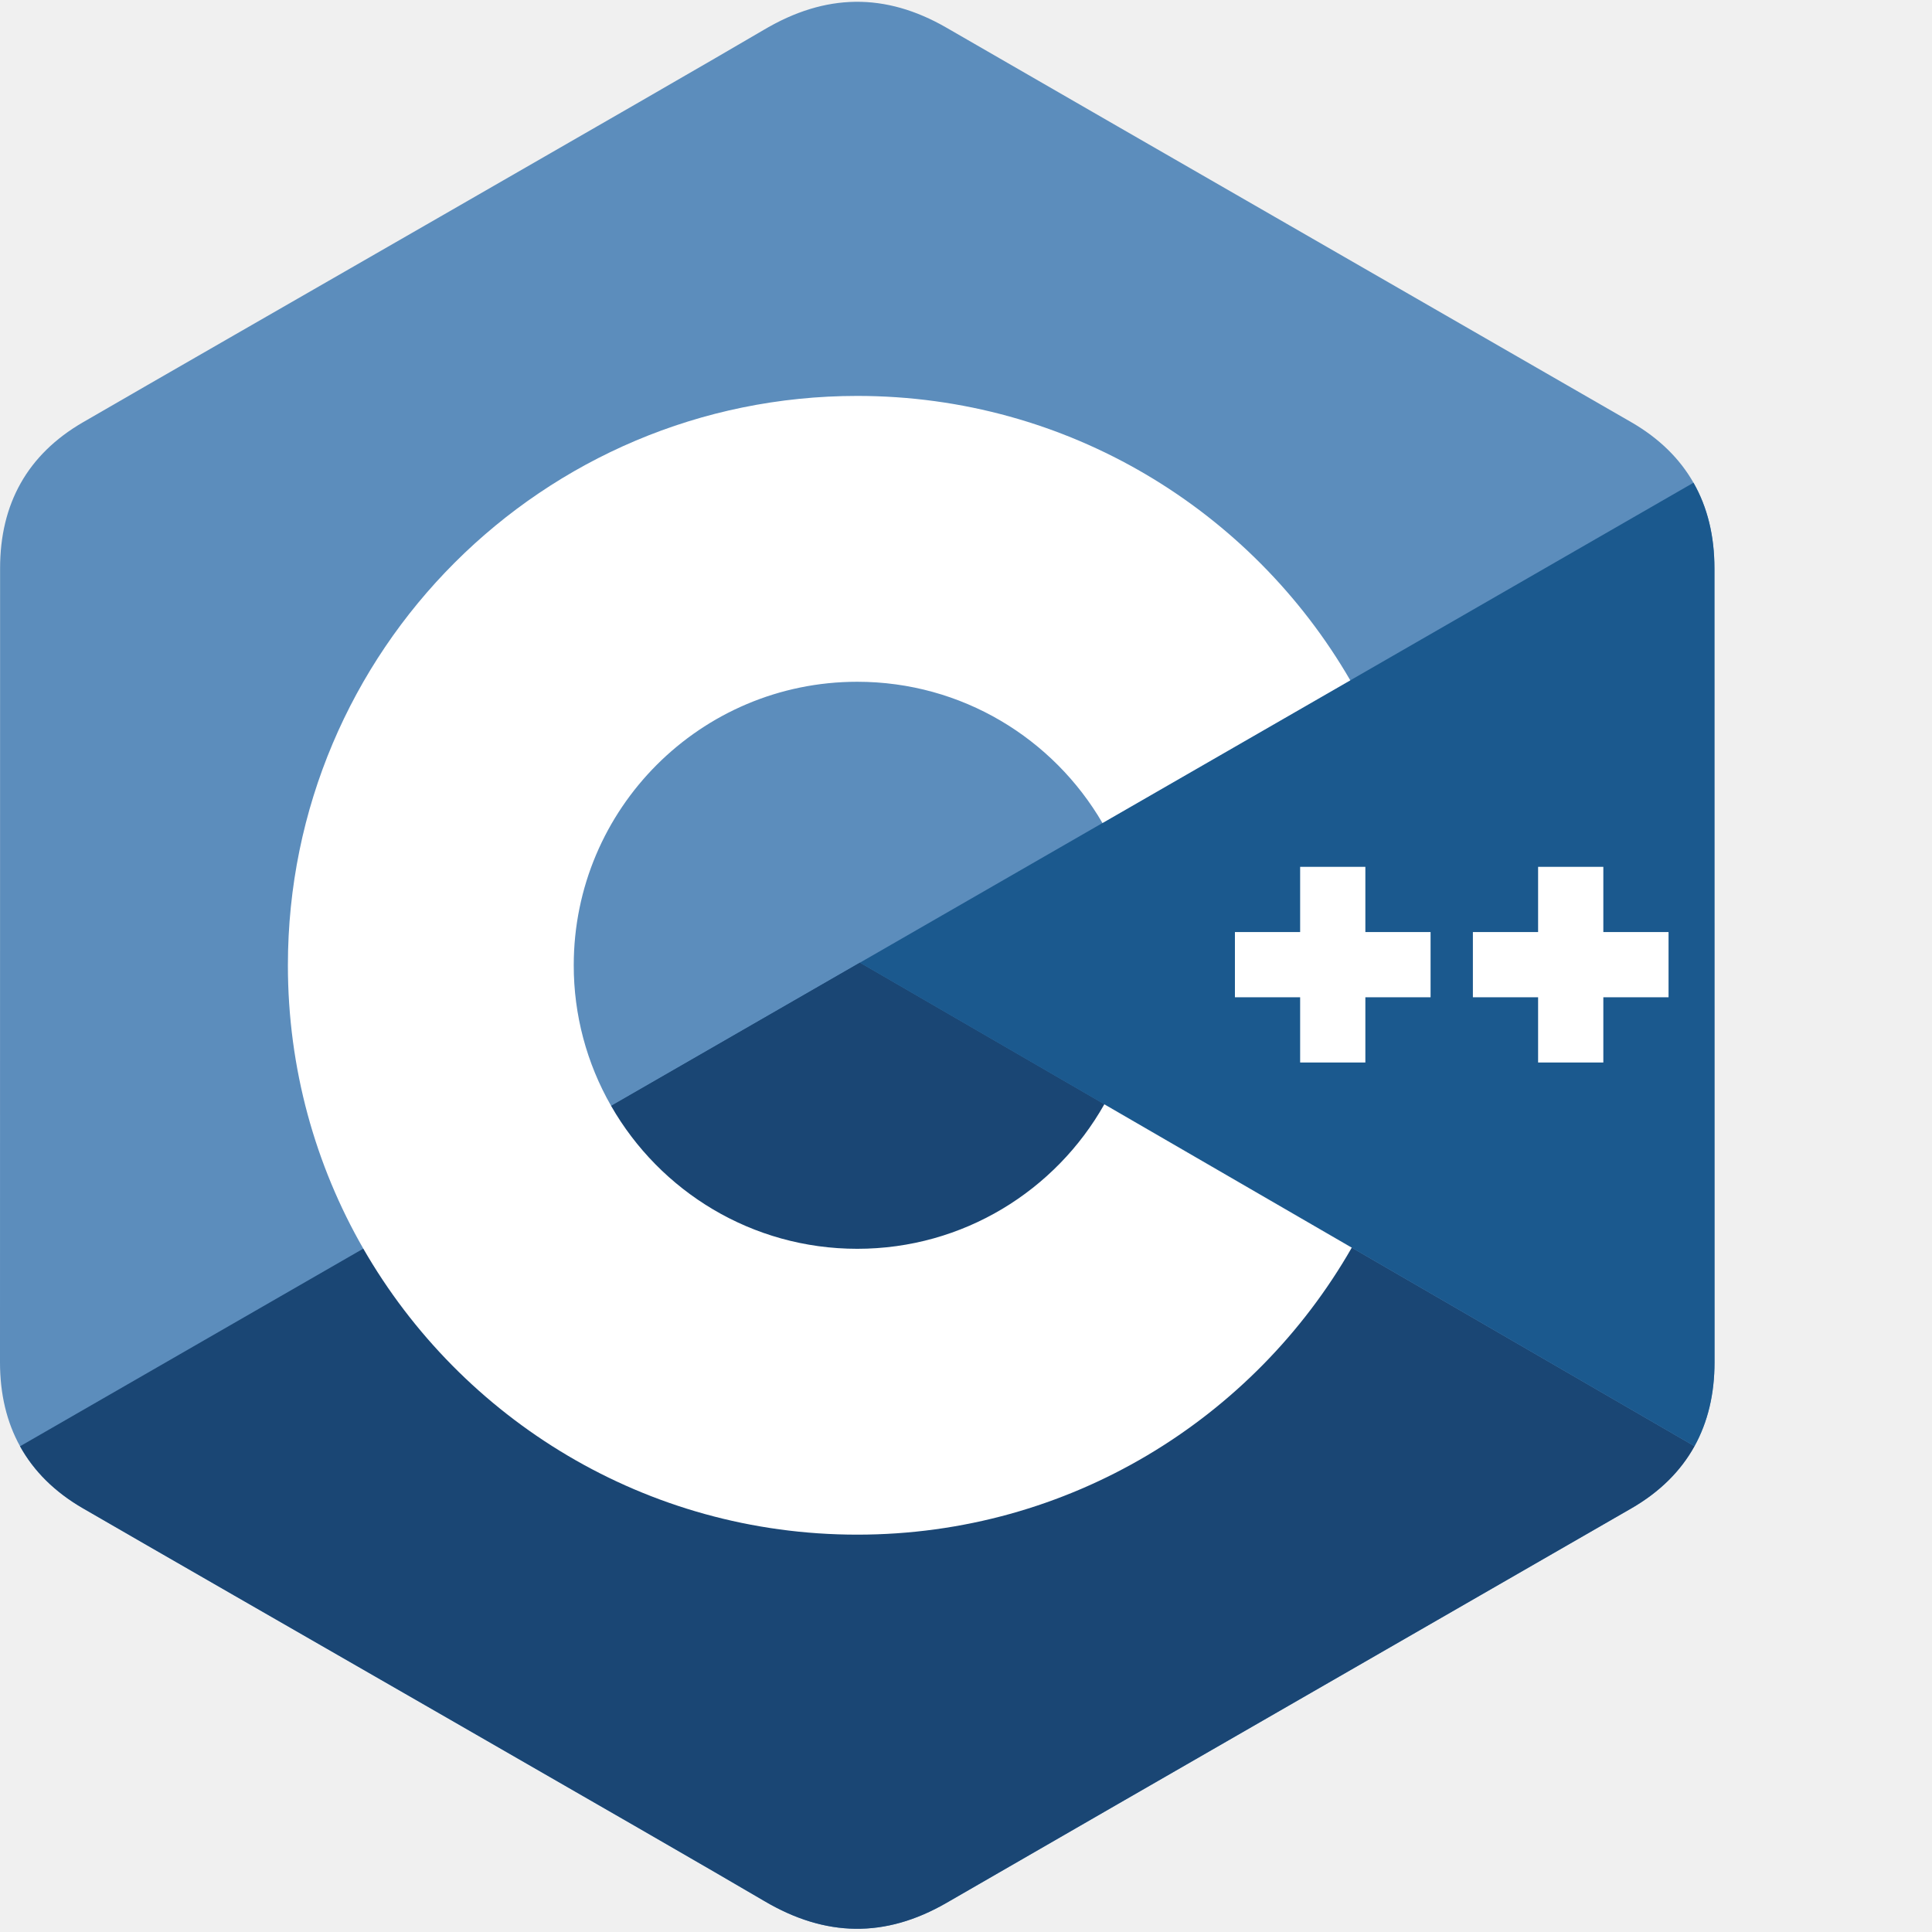
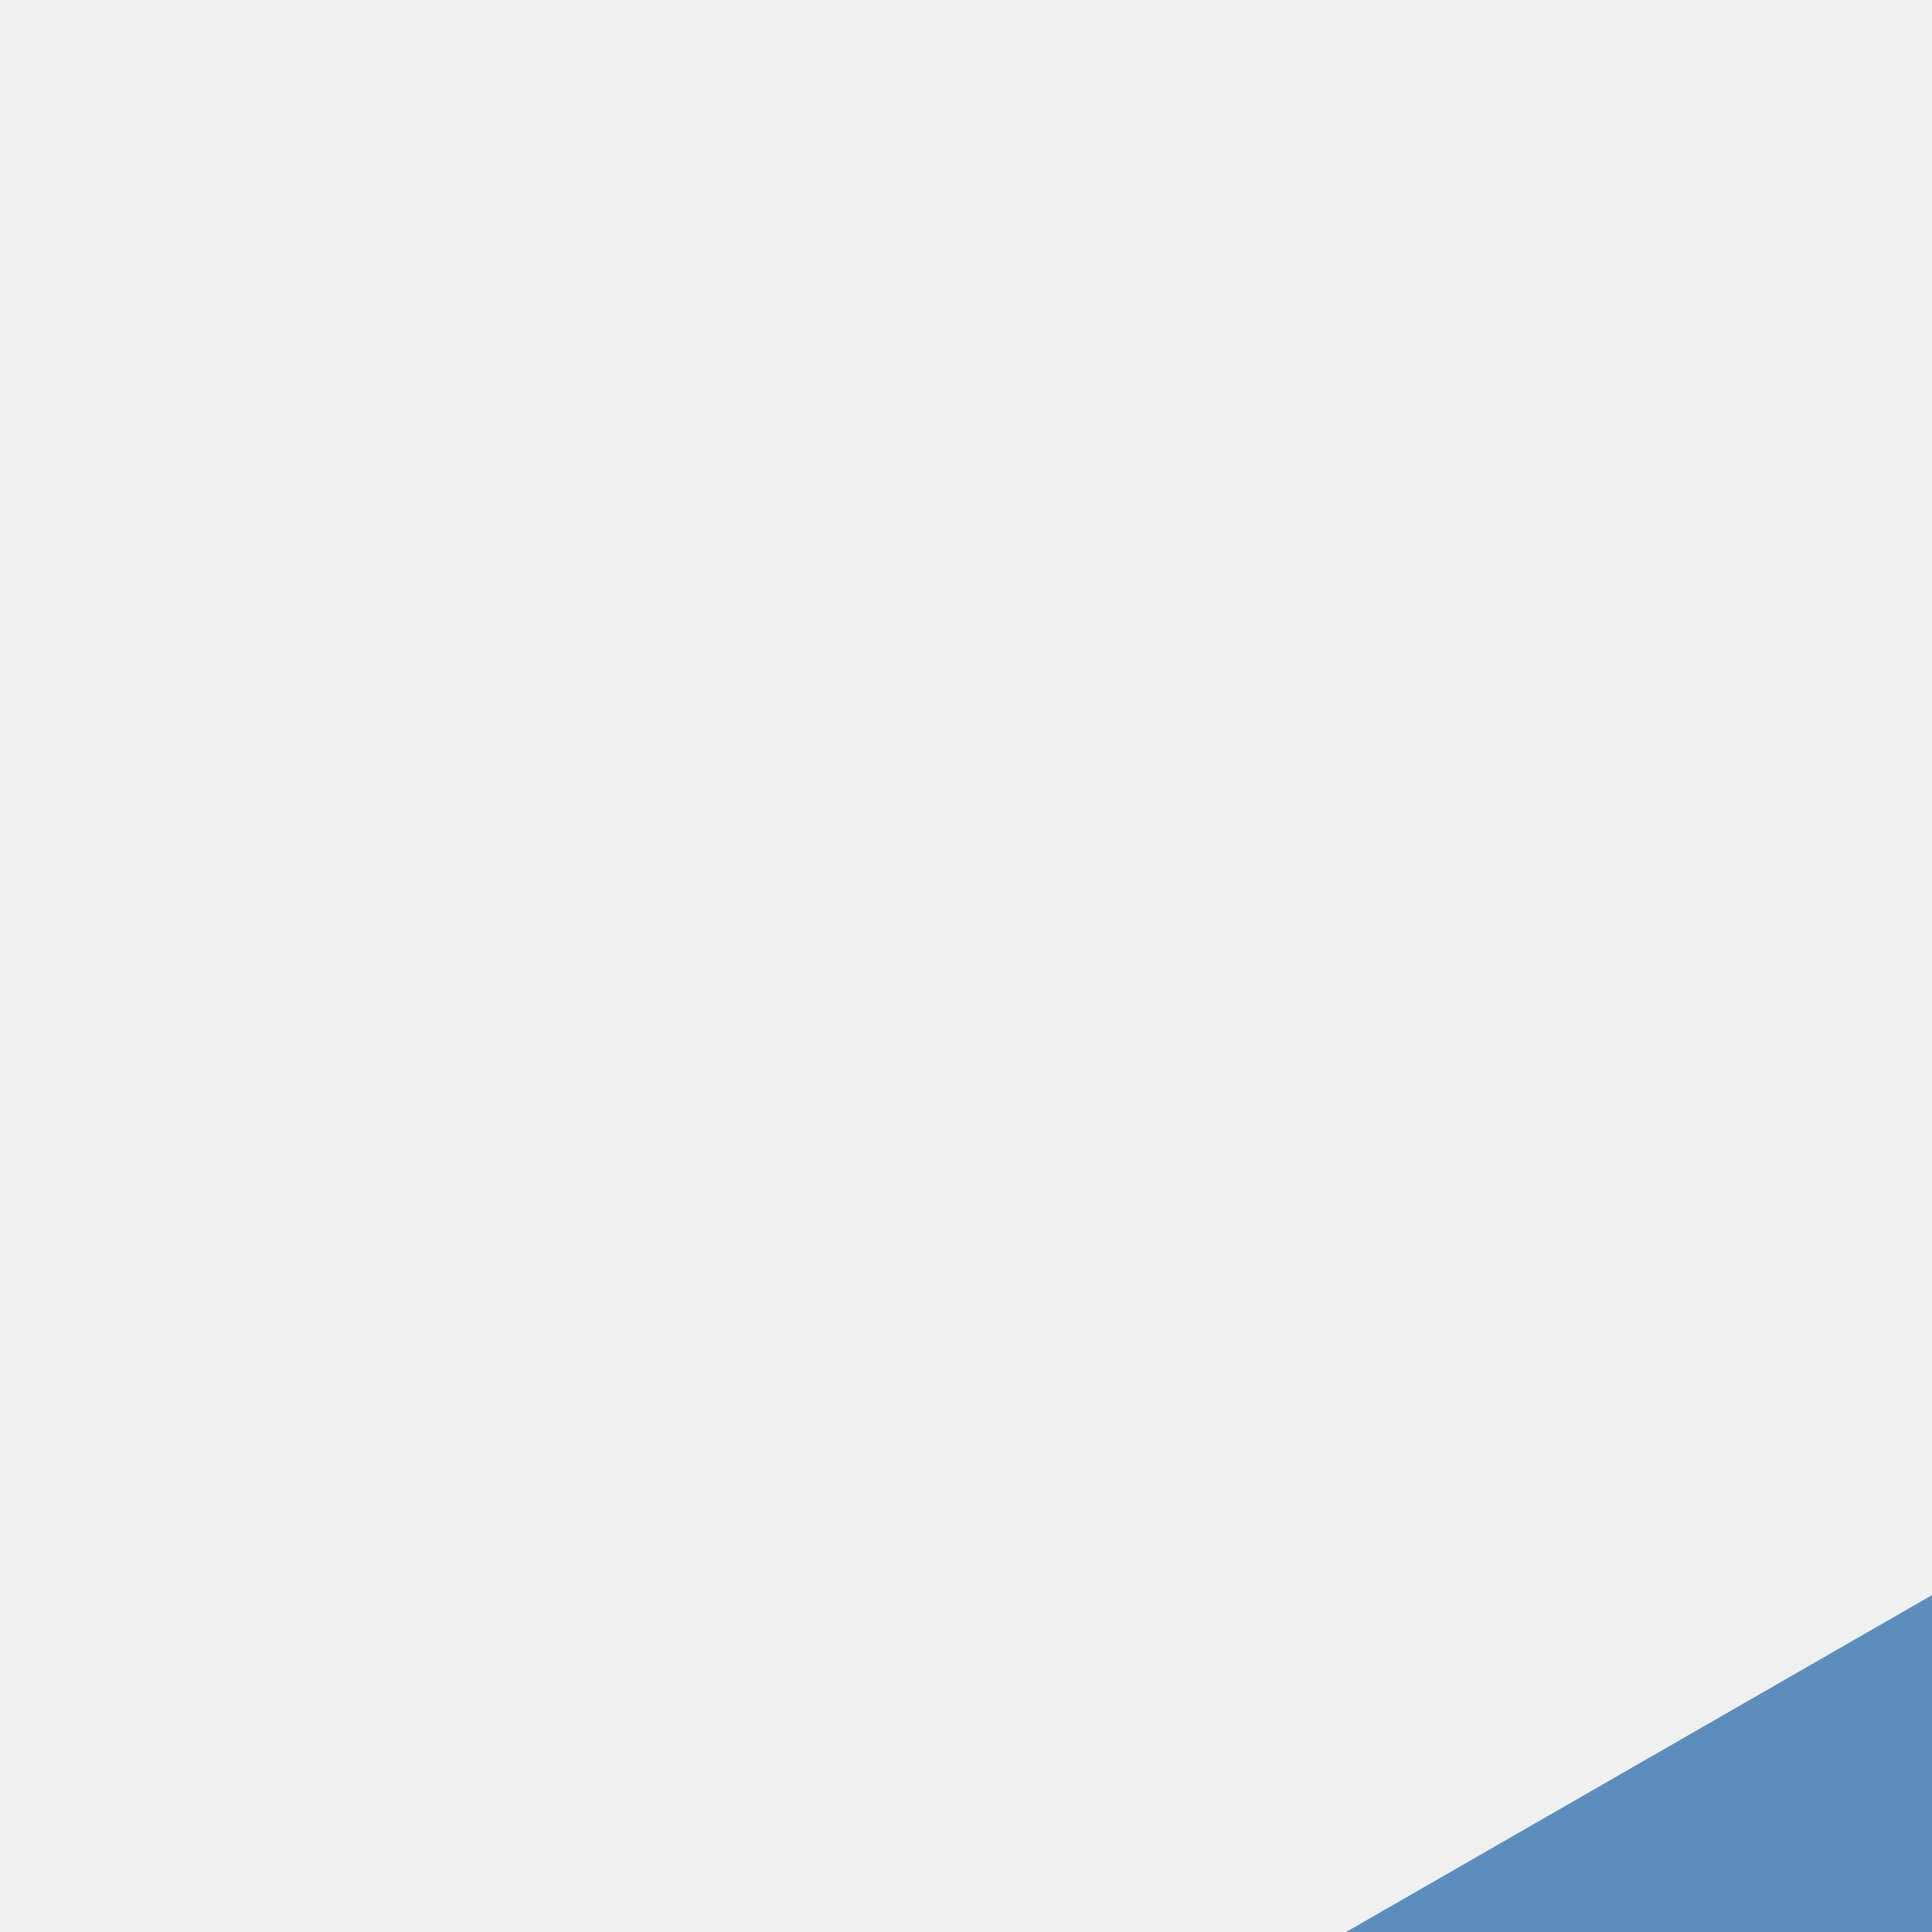
- <svg xmlns="http://www.w3.org/2000/svg" width="240" height="240" viewBox="0 0 256 288" preserveAspectRatio="xMinYMin meet">
+ <svg xmlns="http://www.w3.org/2000/svg" width="50" height="50" viewBox="0 0 50 50" preserveAspectRatio="xMinYMin meet">
  <path d="M255.569 84.72c-.002-4.83-1.035-9.098-3.124-12.761-2.052-3.602-5.125-6.621-9.247-9.008-34.025-19.619-68.083-39.178-102.097-58.817-9.17-5.294-18.061-5.101-27.163.269C100.395 12.39 32.59 51.237 12.385 62.94 4.064 67.757.015 75.129.013 84.711 0 124.166.013 163.62 0 203.076c.002 4.724.991 8.909 2.988 12.517 2.053 3.711 5.169 6.813 9.386 9.254 20.206 11.703 88.02 50.547 101.56 58.536 9.106 5.373 17.997 5.565 27.17.269 34.015-19.64 68.075-39.198 102.105-58.817 4.217-2.44 7.333-5.544 9.386-9.252 1.994-3.608 2.985-7.793 2.987-12.518 0 0 0-78.889-.013-118.345" fill="#5C8DBC" />
  <path d="M128.182 143.509L2.988 215.593c2.053 3.711 5.169 6.813 9.386 9.254 20.206 11.703 88.02 50.547 101.56 58.536 9.106 5.373 17.997 5.565 27.17.269 34.015-19.64 68.075-39.198 102.105-58.817 4.217-2.44 7.333-5.544 9.386-9.252l-124.413-72.074" fill="#1A4674" />
  <path d="M91.101 164.861c7.285 12.718 20.98 21.296 36.69 21.296 15.807 0 29.58-8.687 36.828-21.541l-36.437-21.107-37.081 21.352" fill="#1A4674" />
  <path d="M255.569 84.72c-.002-4.83-1.035-9.098-3.124-12.761l-124.263 71.55 124.413 72.074c1.994-3.608 2.985-7.793 2.987-12.518 0 0 0-78.889-.013-118.345" fill="#1B598E" />
  <path d="M248.728 148.661h-9.722v9.724h-9.724v-9.724h-9.721v-9.721h9.721v-9.722h9.724v9.722h9.722v9.721M213.253 148.661h-9.721v9.724h-9.722v-9.724h-9.722v-9.721h9.722v-9.722h9.722v9.722h9.721v9.721" fill="#FFF" />
  <path d="M164.619 164.616c-7.248 12.854-21.021 21.541-36.828 21.541-15.71 0-29.405-8.578-36.69-21.296a42.062 42.062 0 0 1-5.574-20.968c0-23.341 18.923-42.263 42.264-42.263 15.609 0 29.232 8.471 36.553 21.059l36.941-21.272c-14.683-25.346-42.096-42.398-73.494-42.398-46.876 0-84.875 38-84.875 84.874 0 15.378 4.091 29.799 11.241 42.238 14.646 25.48 42.137 42.637 73.634 42.637 31.555 0 59.089-17.226 73.714-42.781l-36.886-21.371" fill="#FFF" />
</svg>
